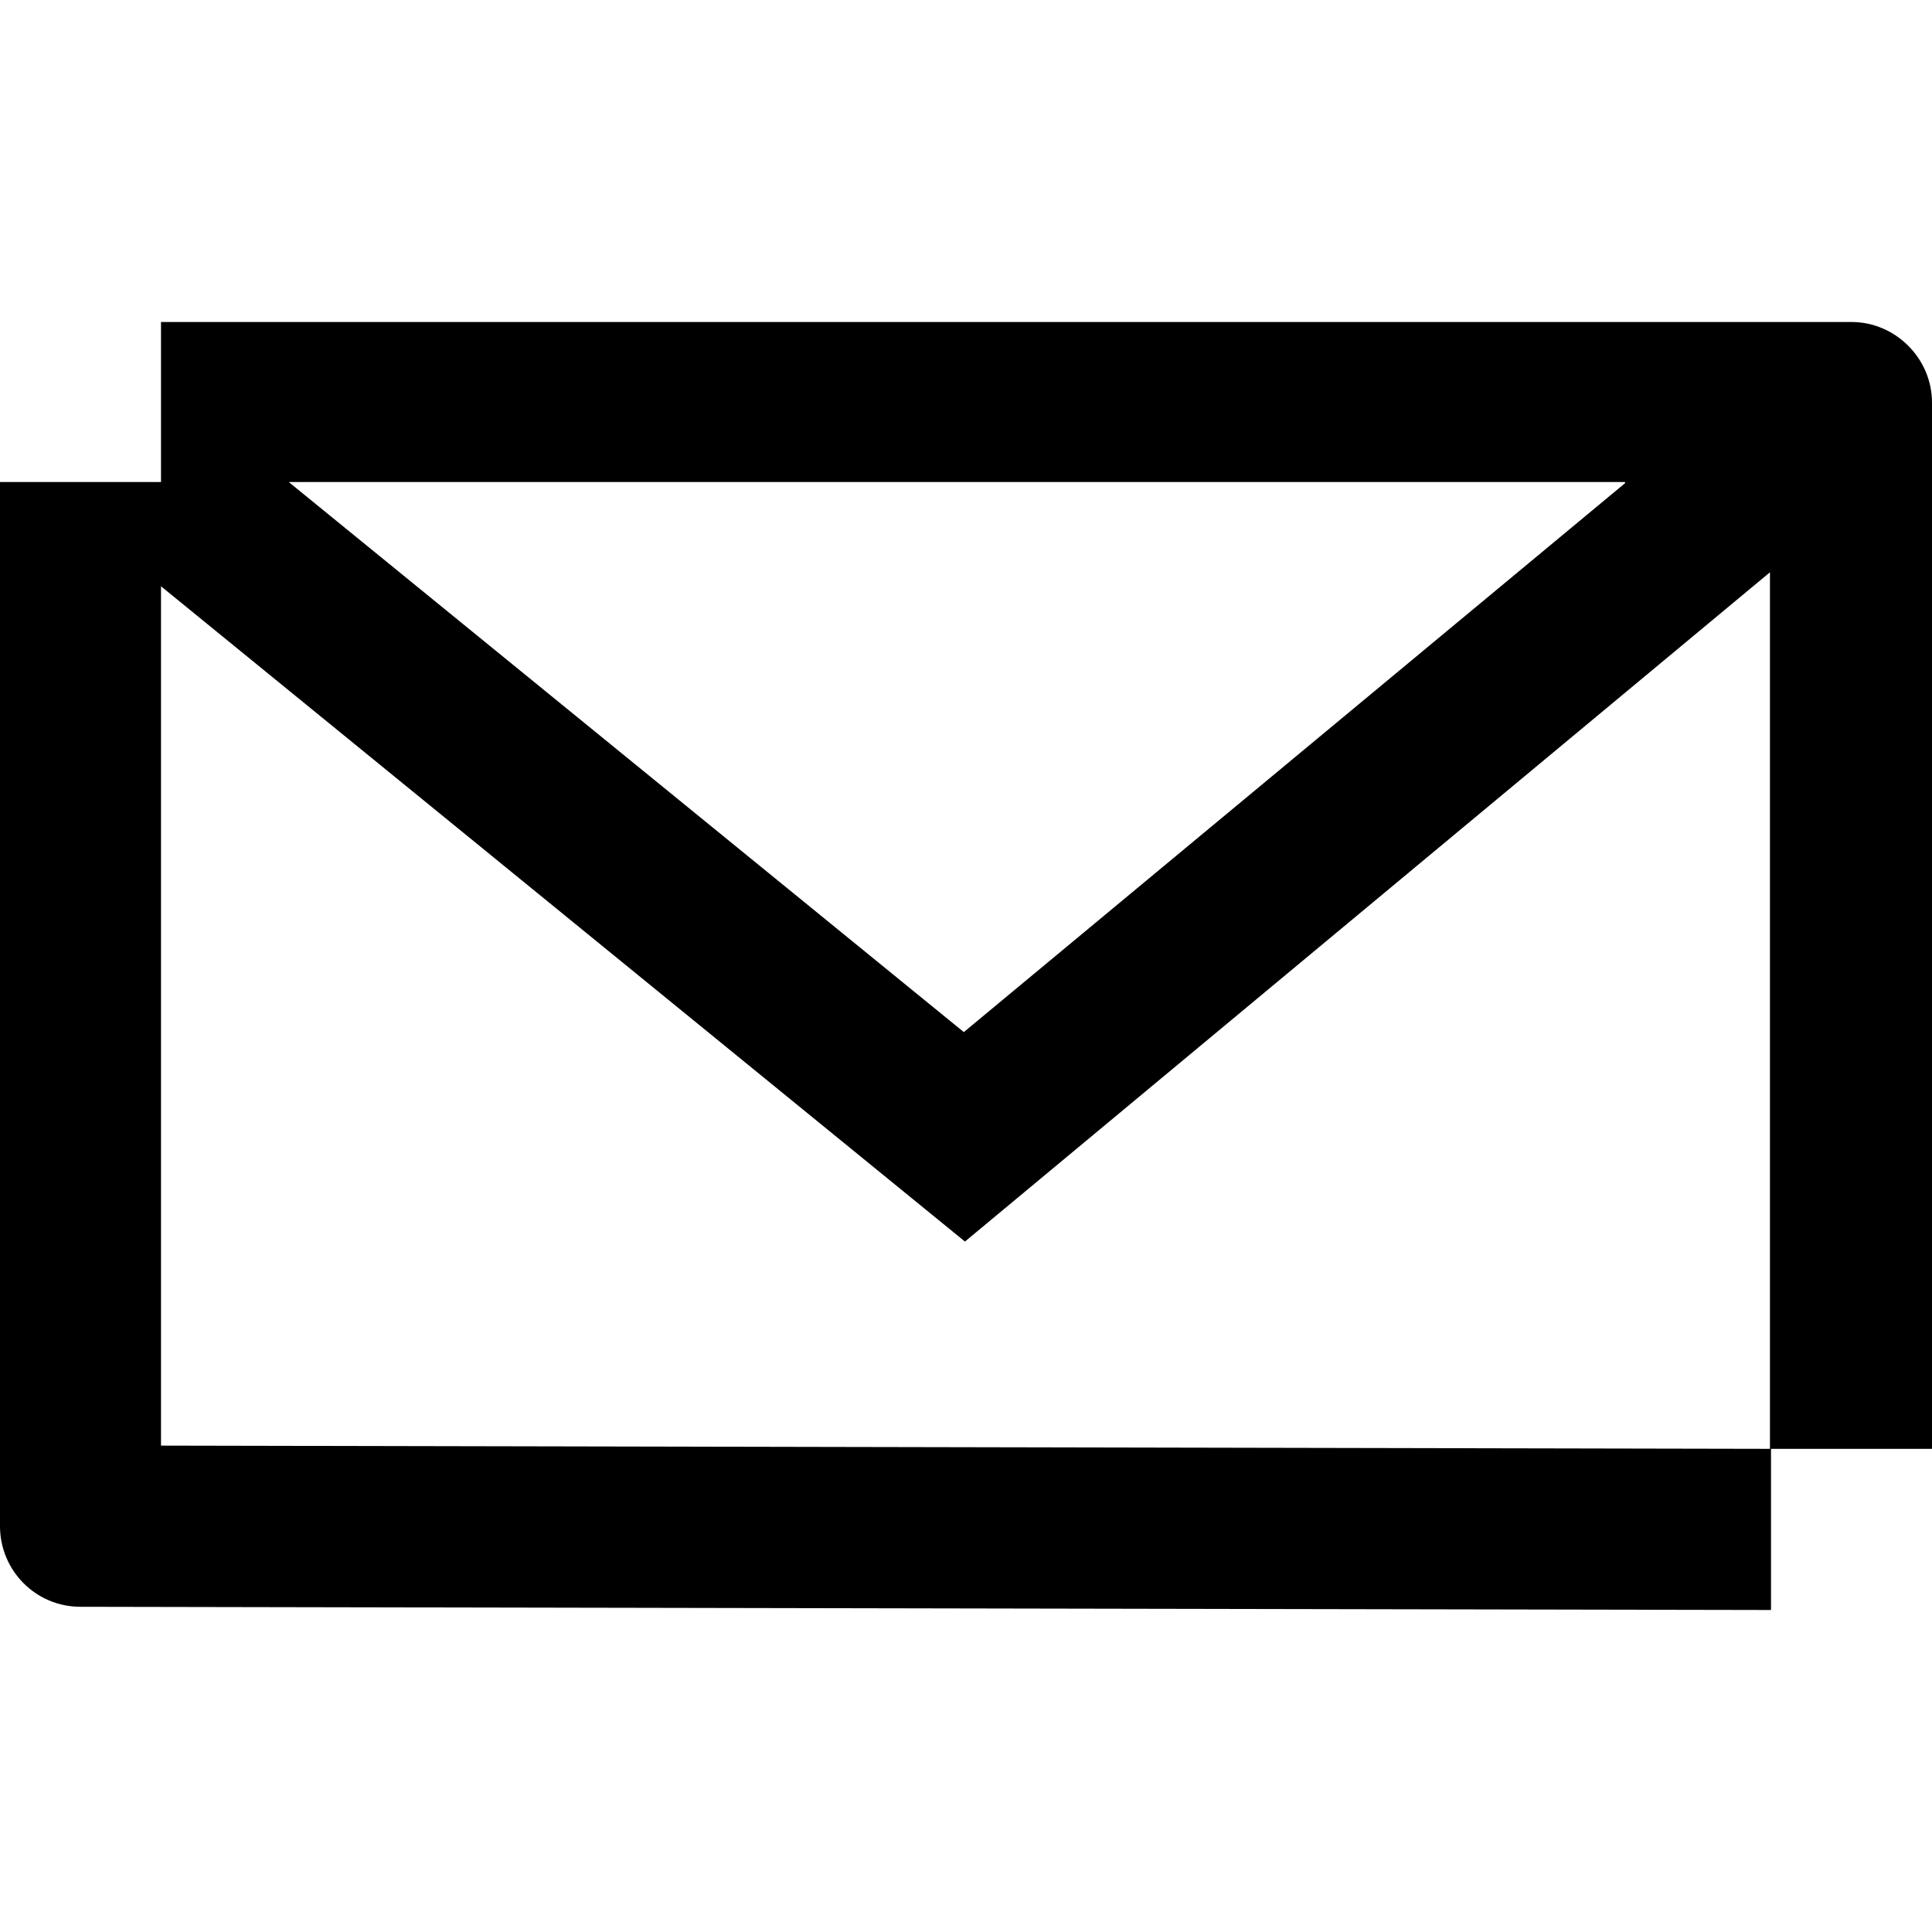
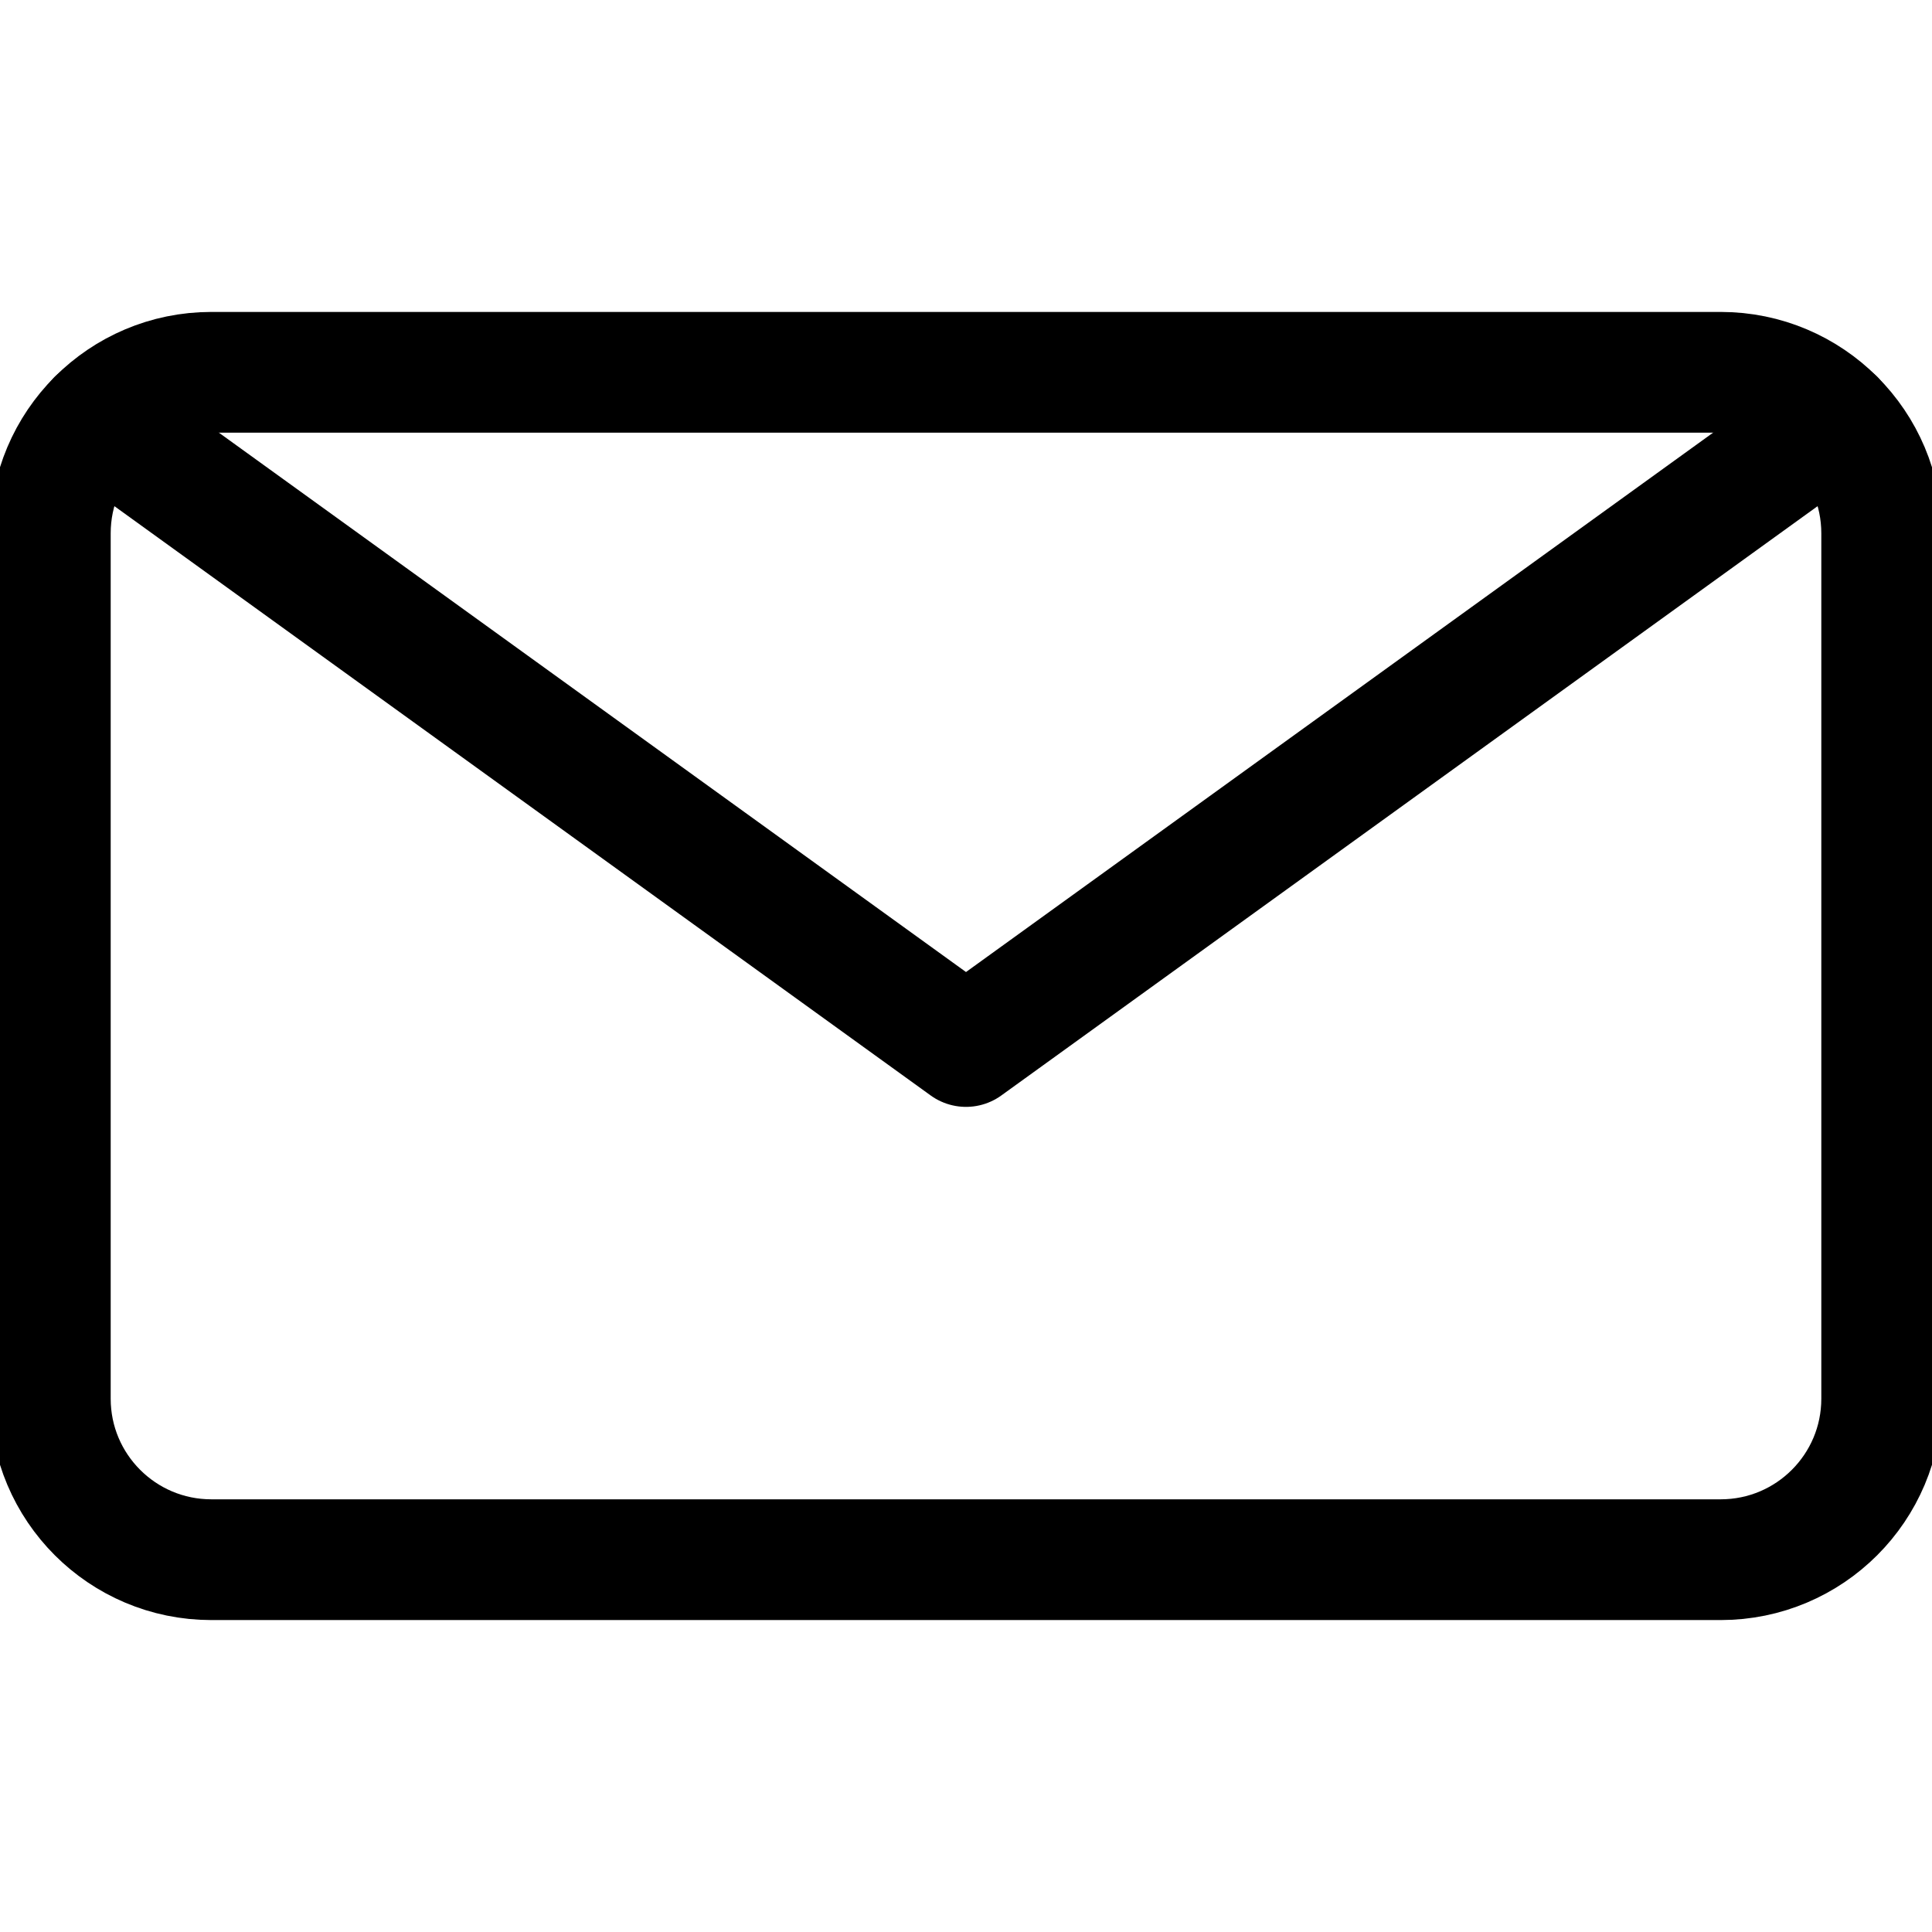
- <svg xmlns="http://www.w3.org/2000/svg" width="100%" height="100%" viewBox="0 -4 24 24" fill="currentColor" stroke="none">
-   <path d="M24 1.001C24 0.454 23.547 0 23 0H2V1.988H0V14.959C0 15.506 0.44 15.96 1 15.96L22 16V13.998H24V1.001ZM20.187 2.002L11.973 8.821L3.587 1.988H20.187V2.002ZM2 13.958V3.283L11.987 11.423L21.987 3.109V13.998L2 13.958Z" />
+ <svg xmlns="http://www.w3.org/2000/svg" width="100%" height="100%" viewBox="0 -4 24 24" fill="none" stroke="currentColor" stroke-width="1.5" stroke-linecap="round" stroke-linejoin="round">
+   <rect x="0.625" y="0.625" width="22.75" height="14.75" rx="2" />
+   <path d="M1.211 1.211L12 9L22.789 1.211" />
</svg>
